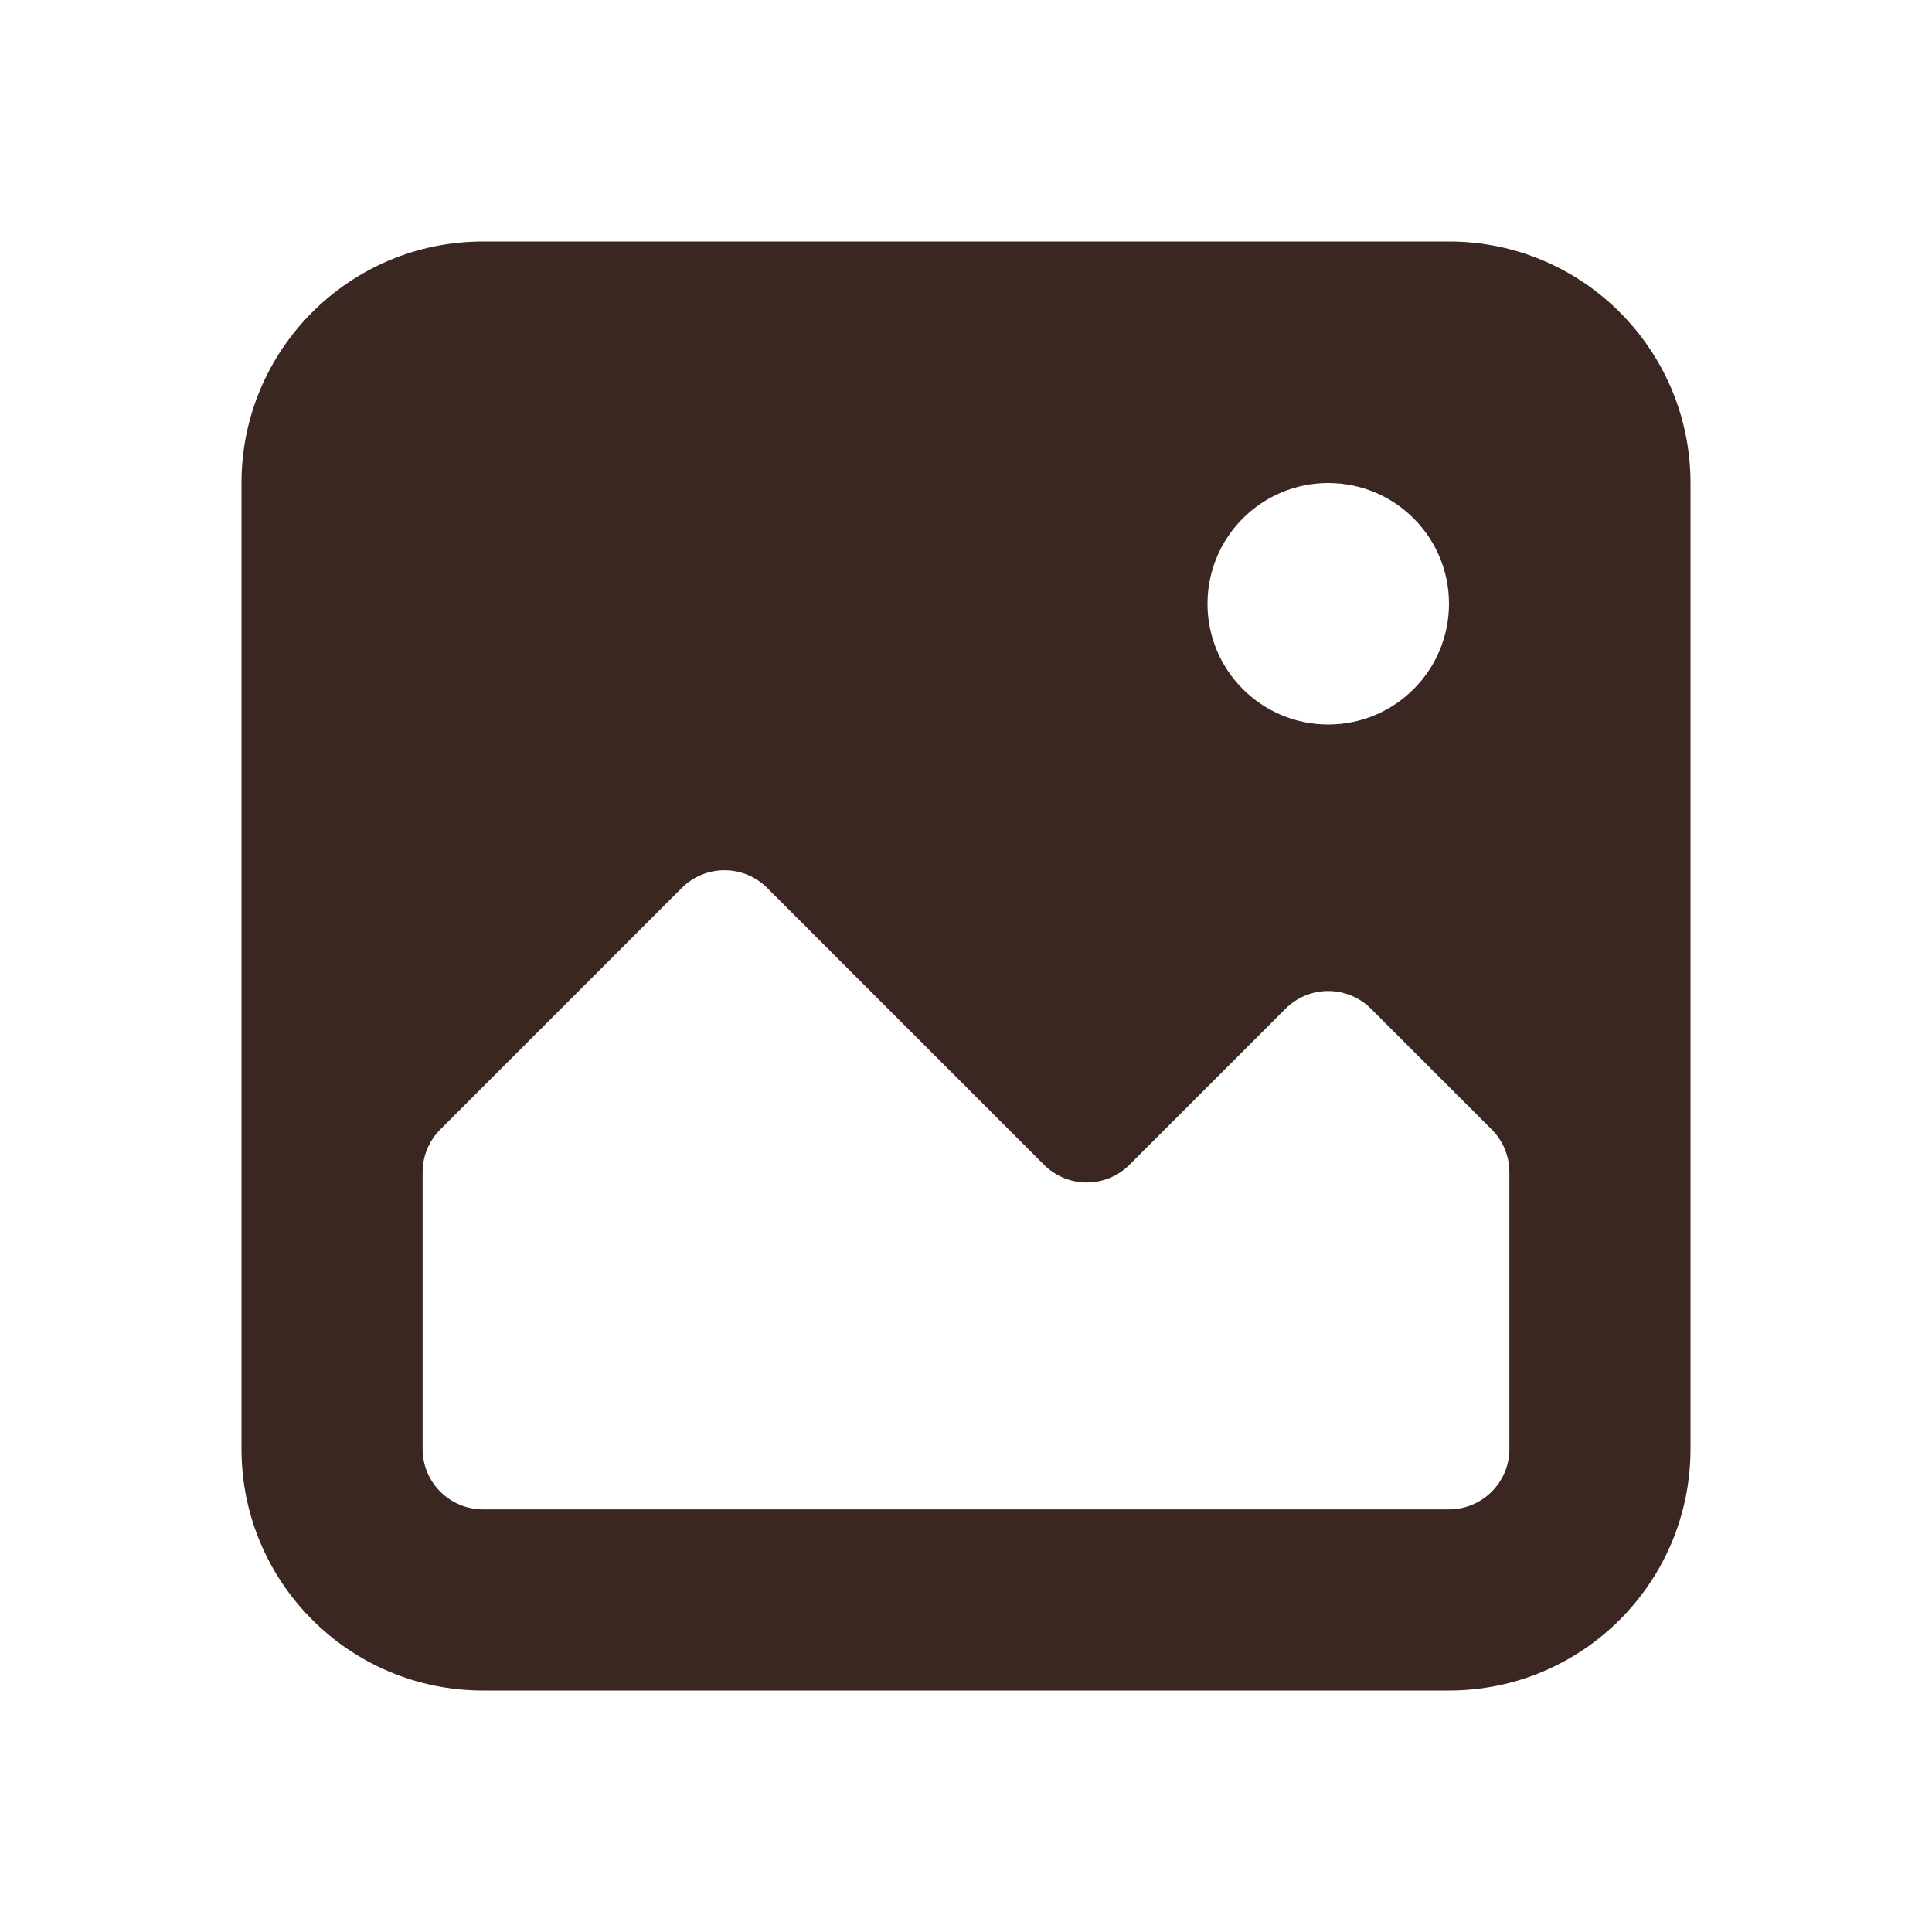
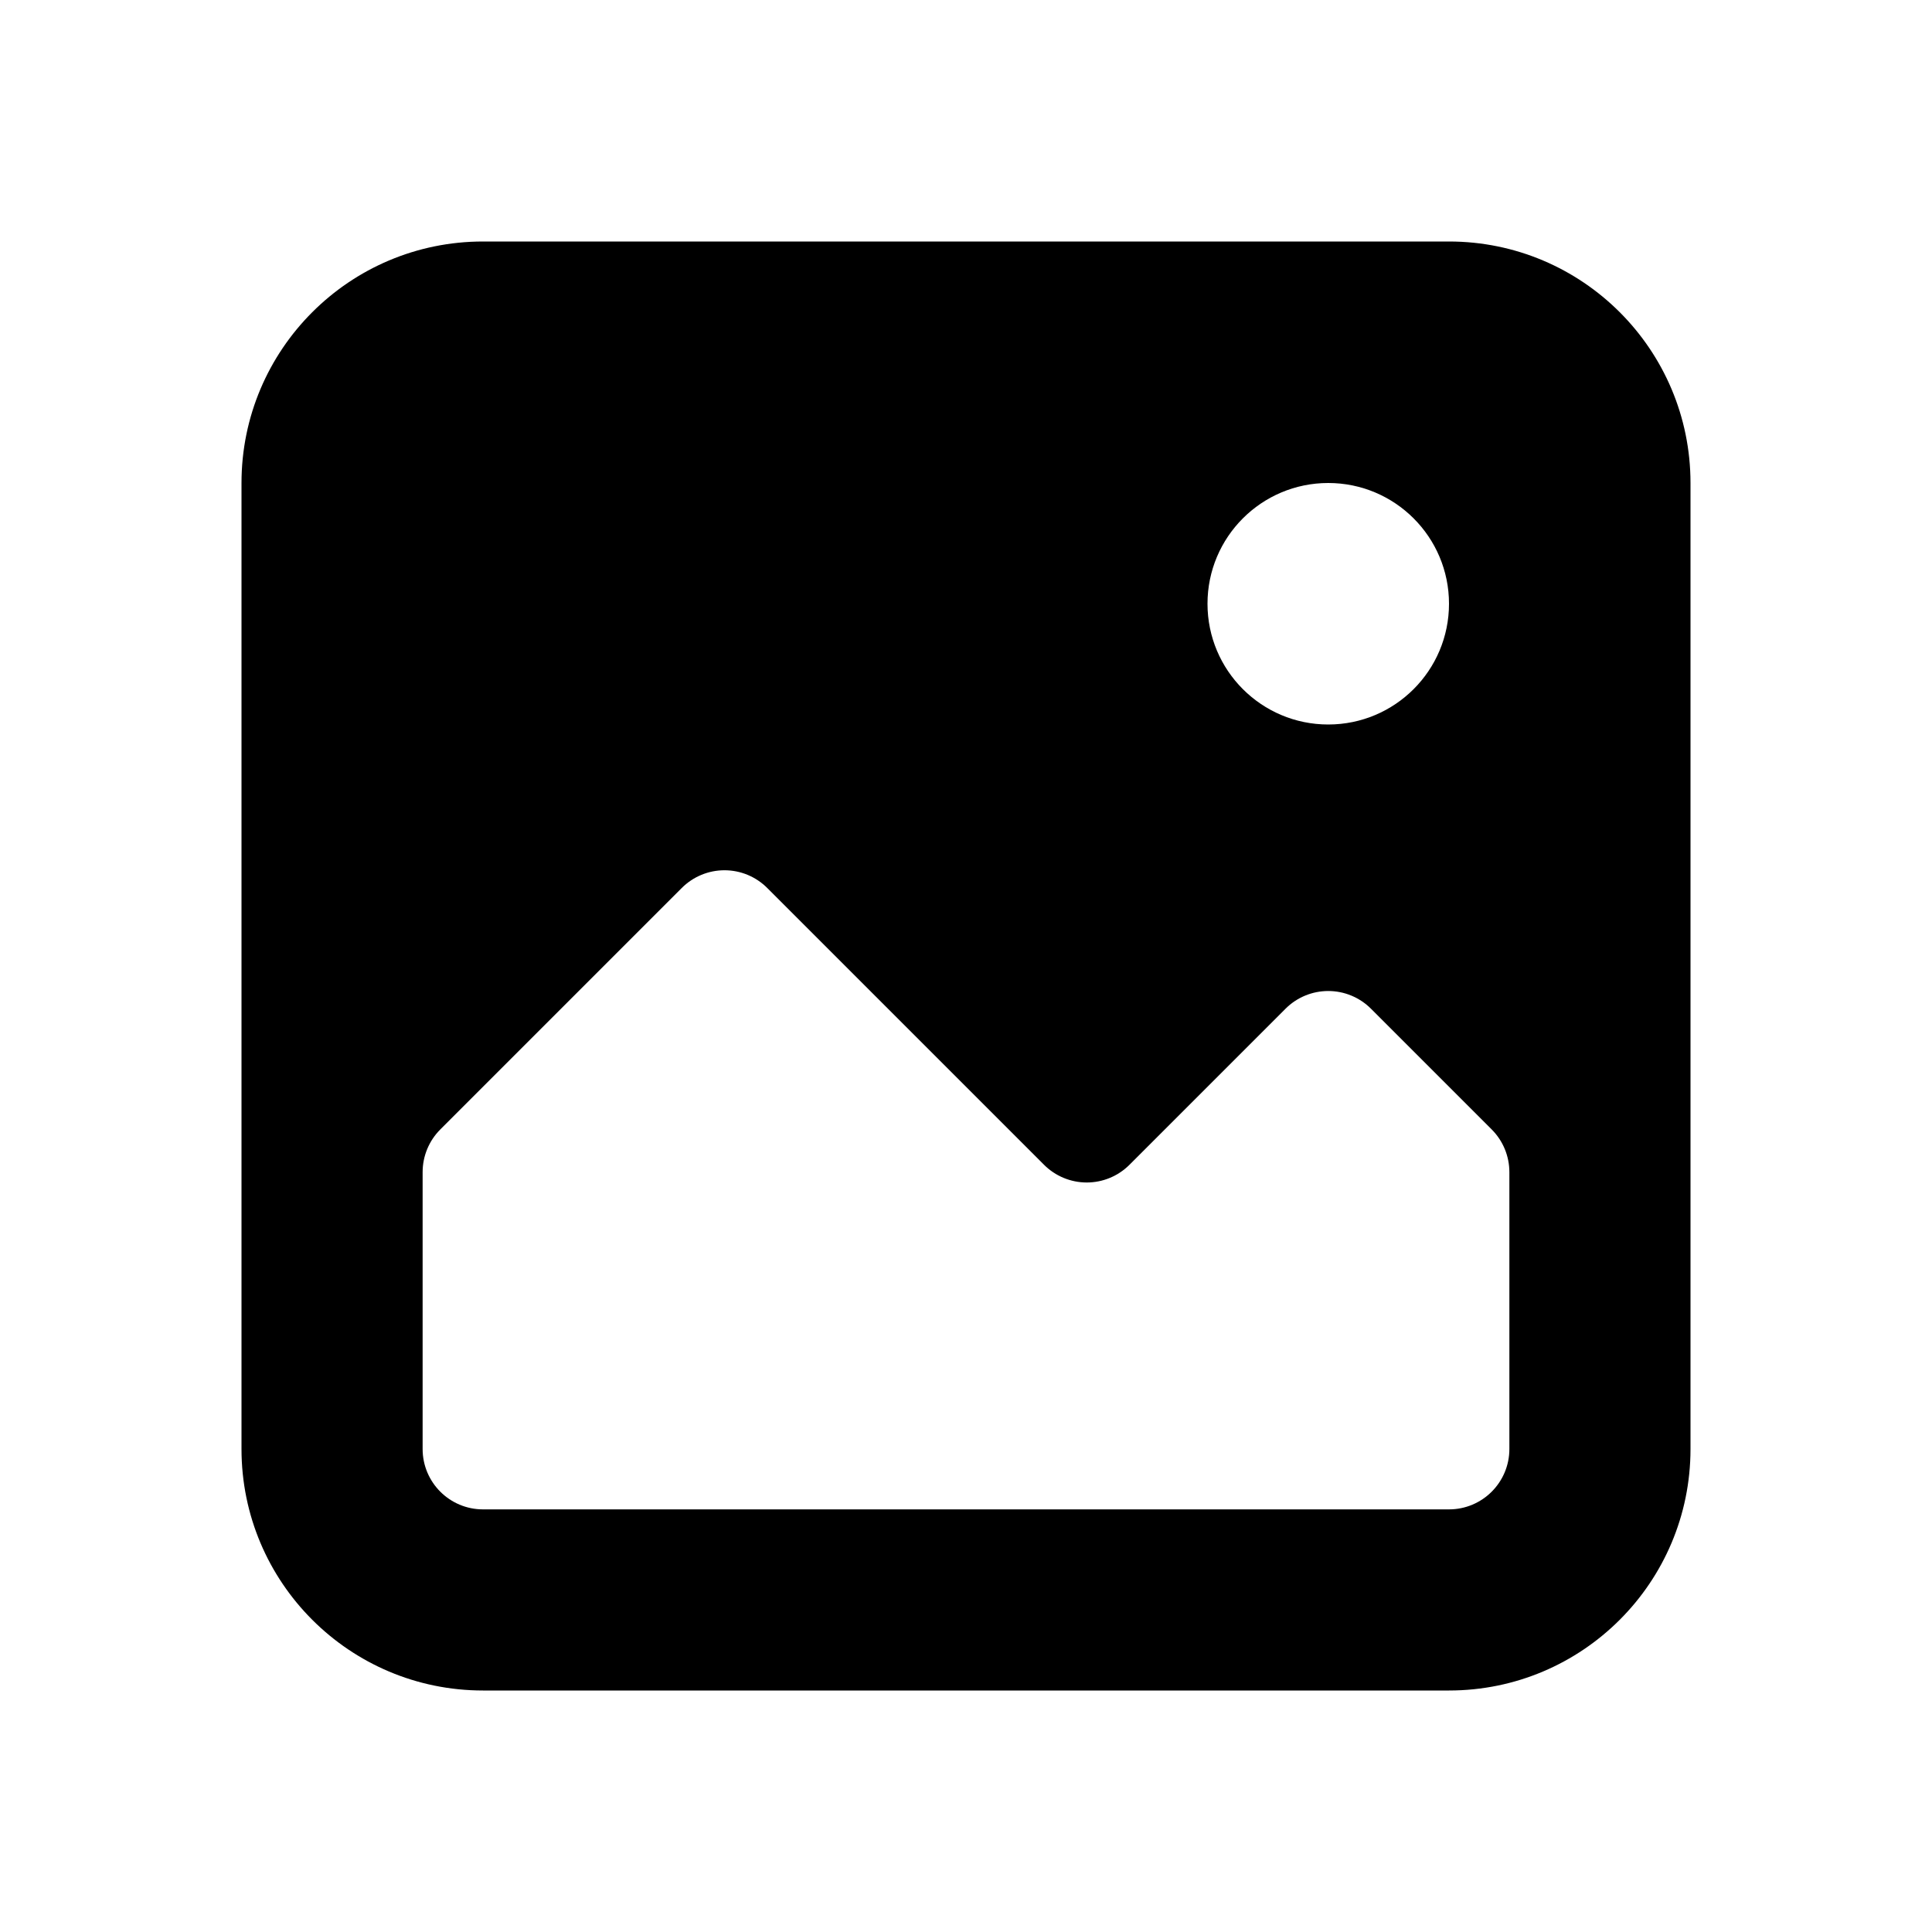
- <svg xmlns="http://www.w3.org/2000/svg" width="2em" height="2em" viewBox="0 0 16 16">
+ <svg xmlns="http://www.w3.org/2000/svg" width="35" height="35" viewBox="0 0 16 16">
  <path d="M0 0h16v16H0z" fill="none" />
-   <path fill="#3b2721" fill-rule="evenodd" d="M2 4a2 2 0 0 1 2-2h8a2 2 0 0 1 2 2v8a2 2 0 0 1-2 2H4a2 2 0 0 1-2-2zm10.5 5.707a.5.5 0 0 0-.146-.353l-1-1a.5.5 0 0 0-.708 0L9.354 9.646a.5.5 0 0 1-.708 0L6.354 7.354a.5.5 0 0 0-.708 0l-2 2a.5.5 0 0 0-.146.353V12a.5.5 0 0 0 .5.5h8a.5.5 0 0 0 .5-.5zM12 5a1 1 0 1 1-2 0a1 1 0 0 1 2 0" clip-rule="evenodd" />
+   <path fill="#000" fill-rule="evenodd" d="M2 4a2 2 0 0 1 2-2h8a2 2 0 0 1 2 2v8a2 2 0 0 1-2 2H4a2 2 0 0 1-2-2zm10.5 5.707a.5.5 0 0 0-.146-.353l-1-1a.5.5 0 0 0-.708 0L9.354 9.646a.5.5 0 0 1-.708 0L6.354 7.354a.5.5 0 0 0-.708 0l-2 2a.5.5 0 0 0-.146.353V12a.5.5 0 0 0 .5.5h8a.5.5 0 0 0 .5-.5zM12 5a1 1 0 1 1-2 0a1 1 0 0 1 2 0" clip-rule="evenodd" />
</svg>
